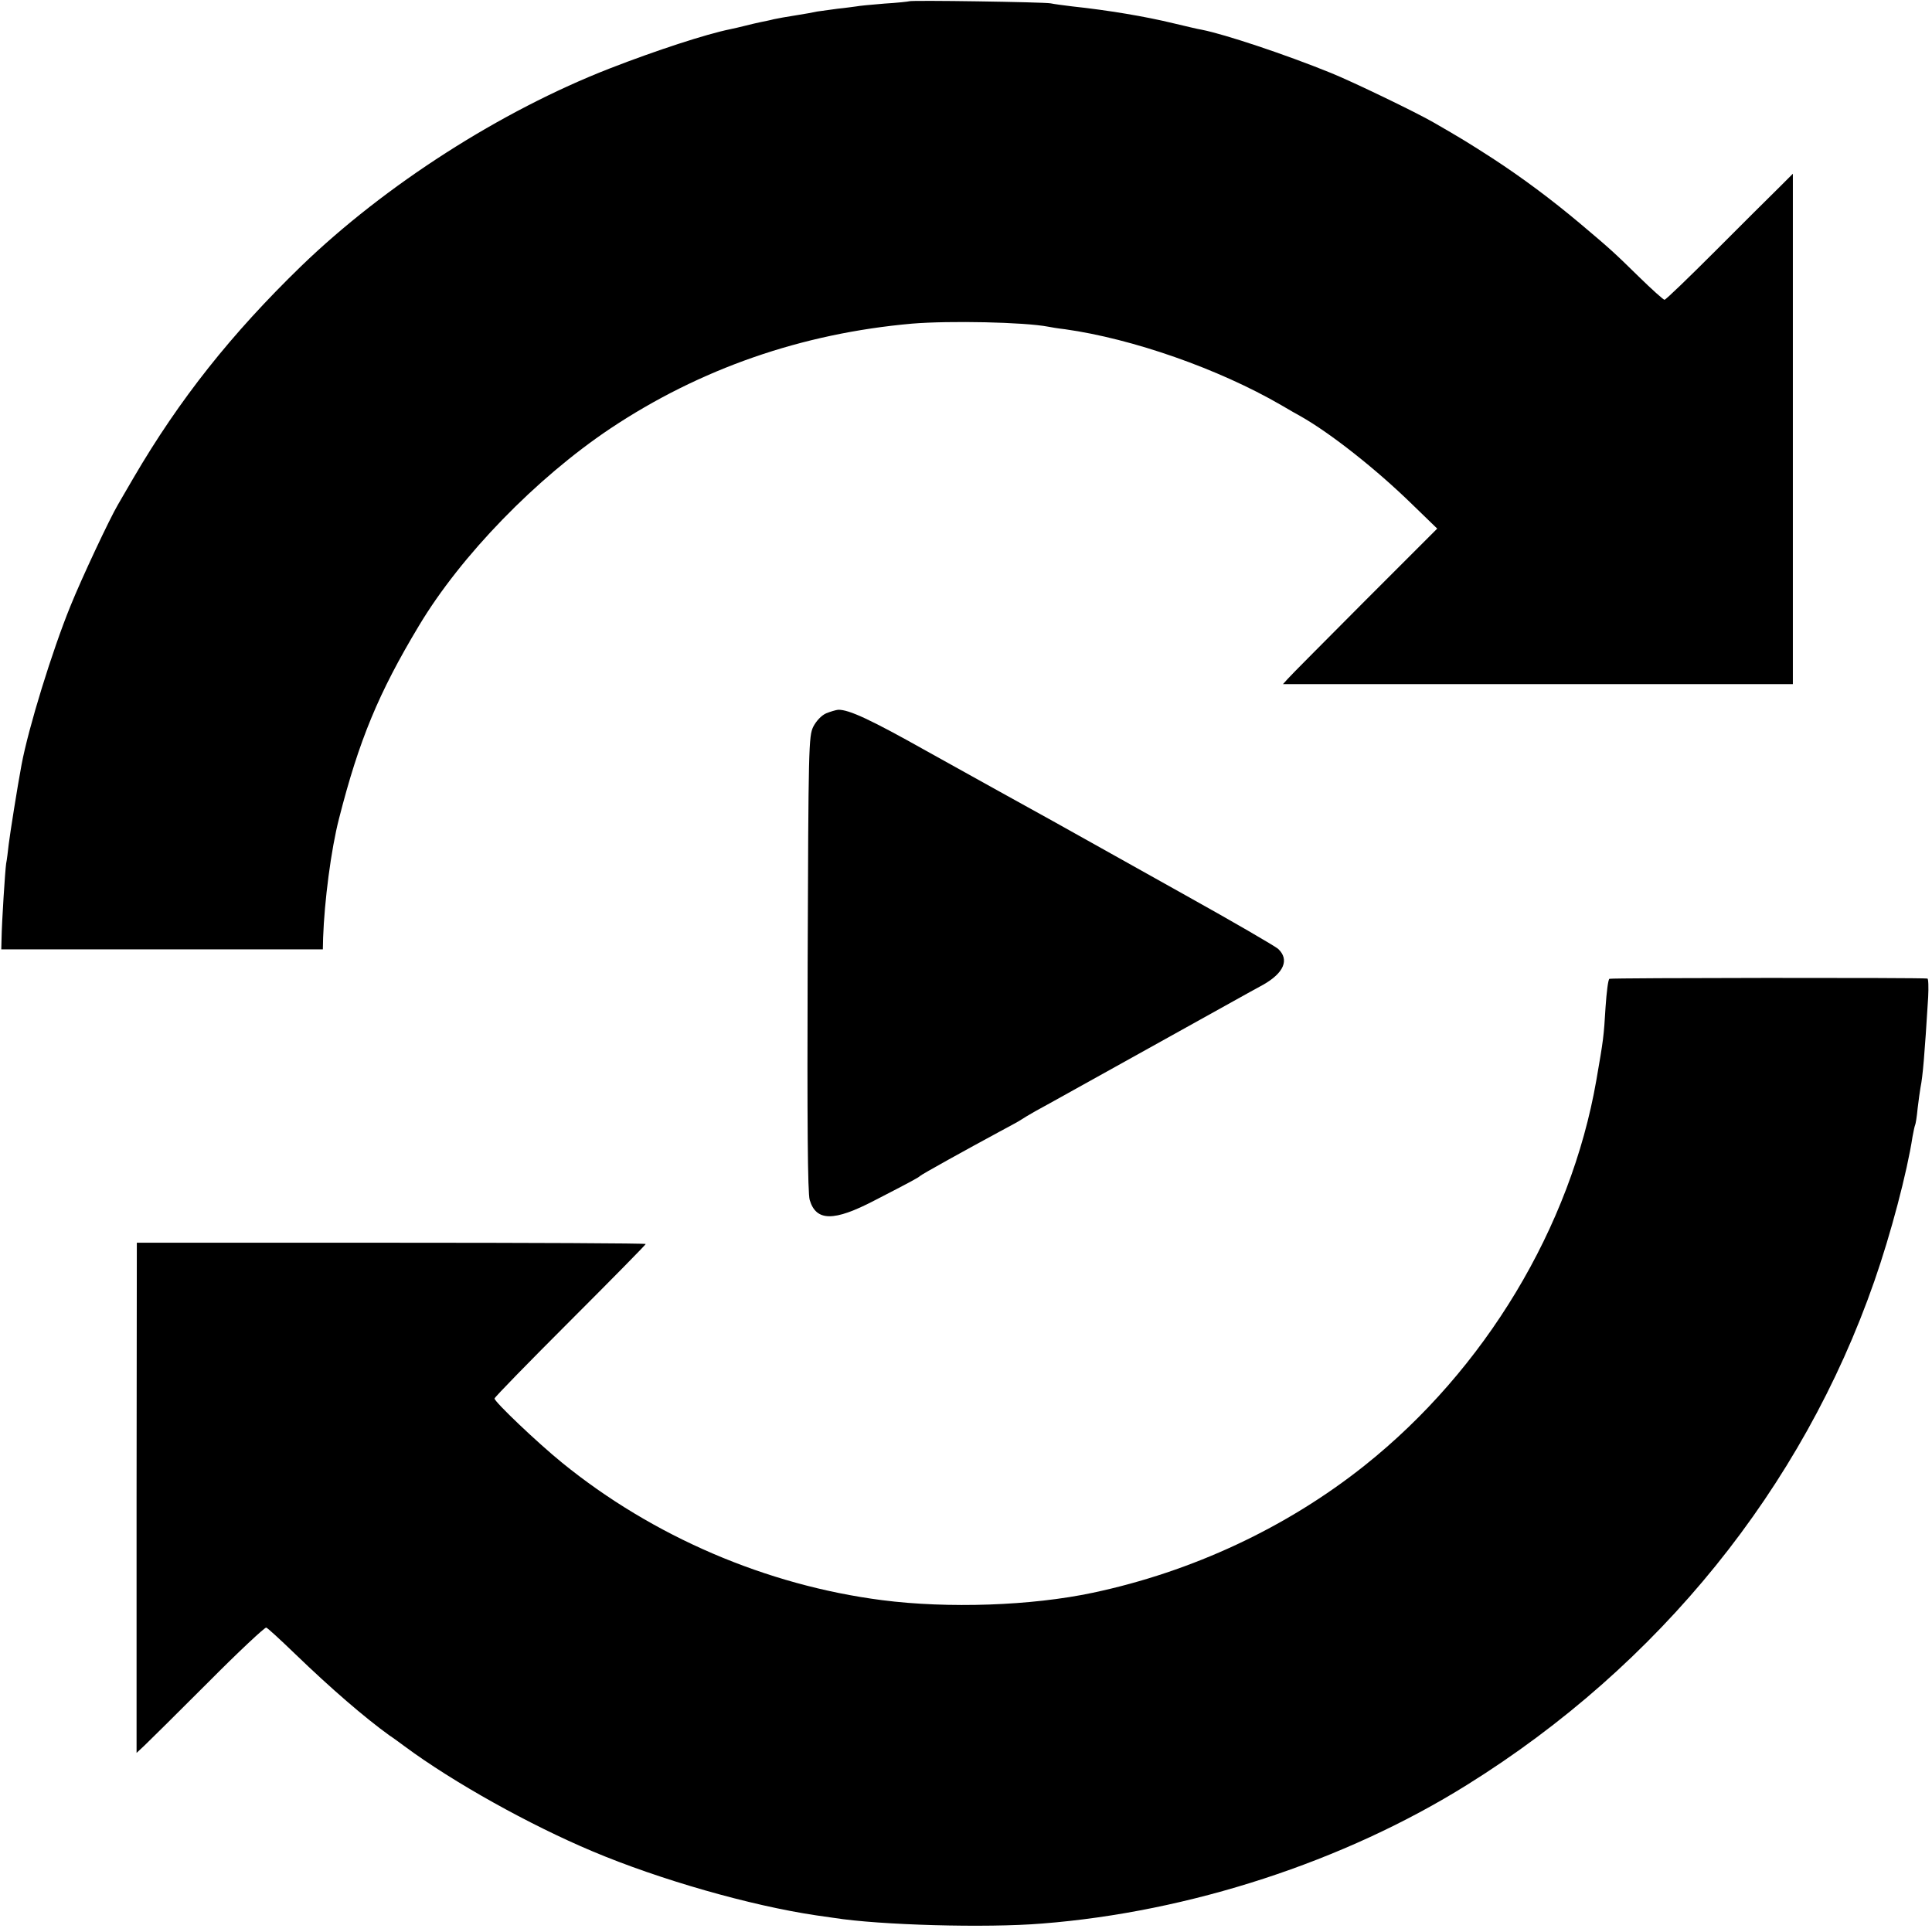
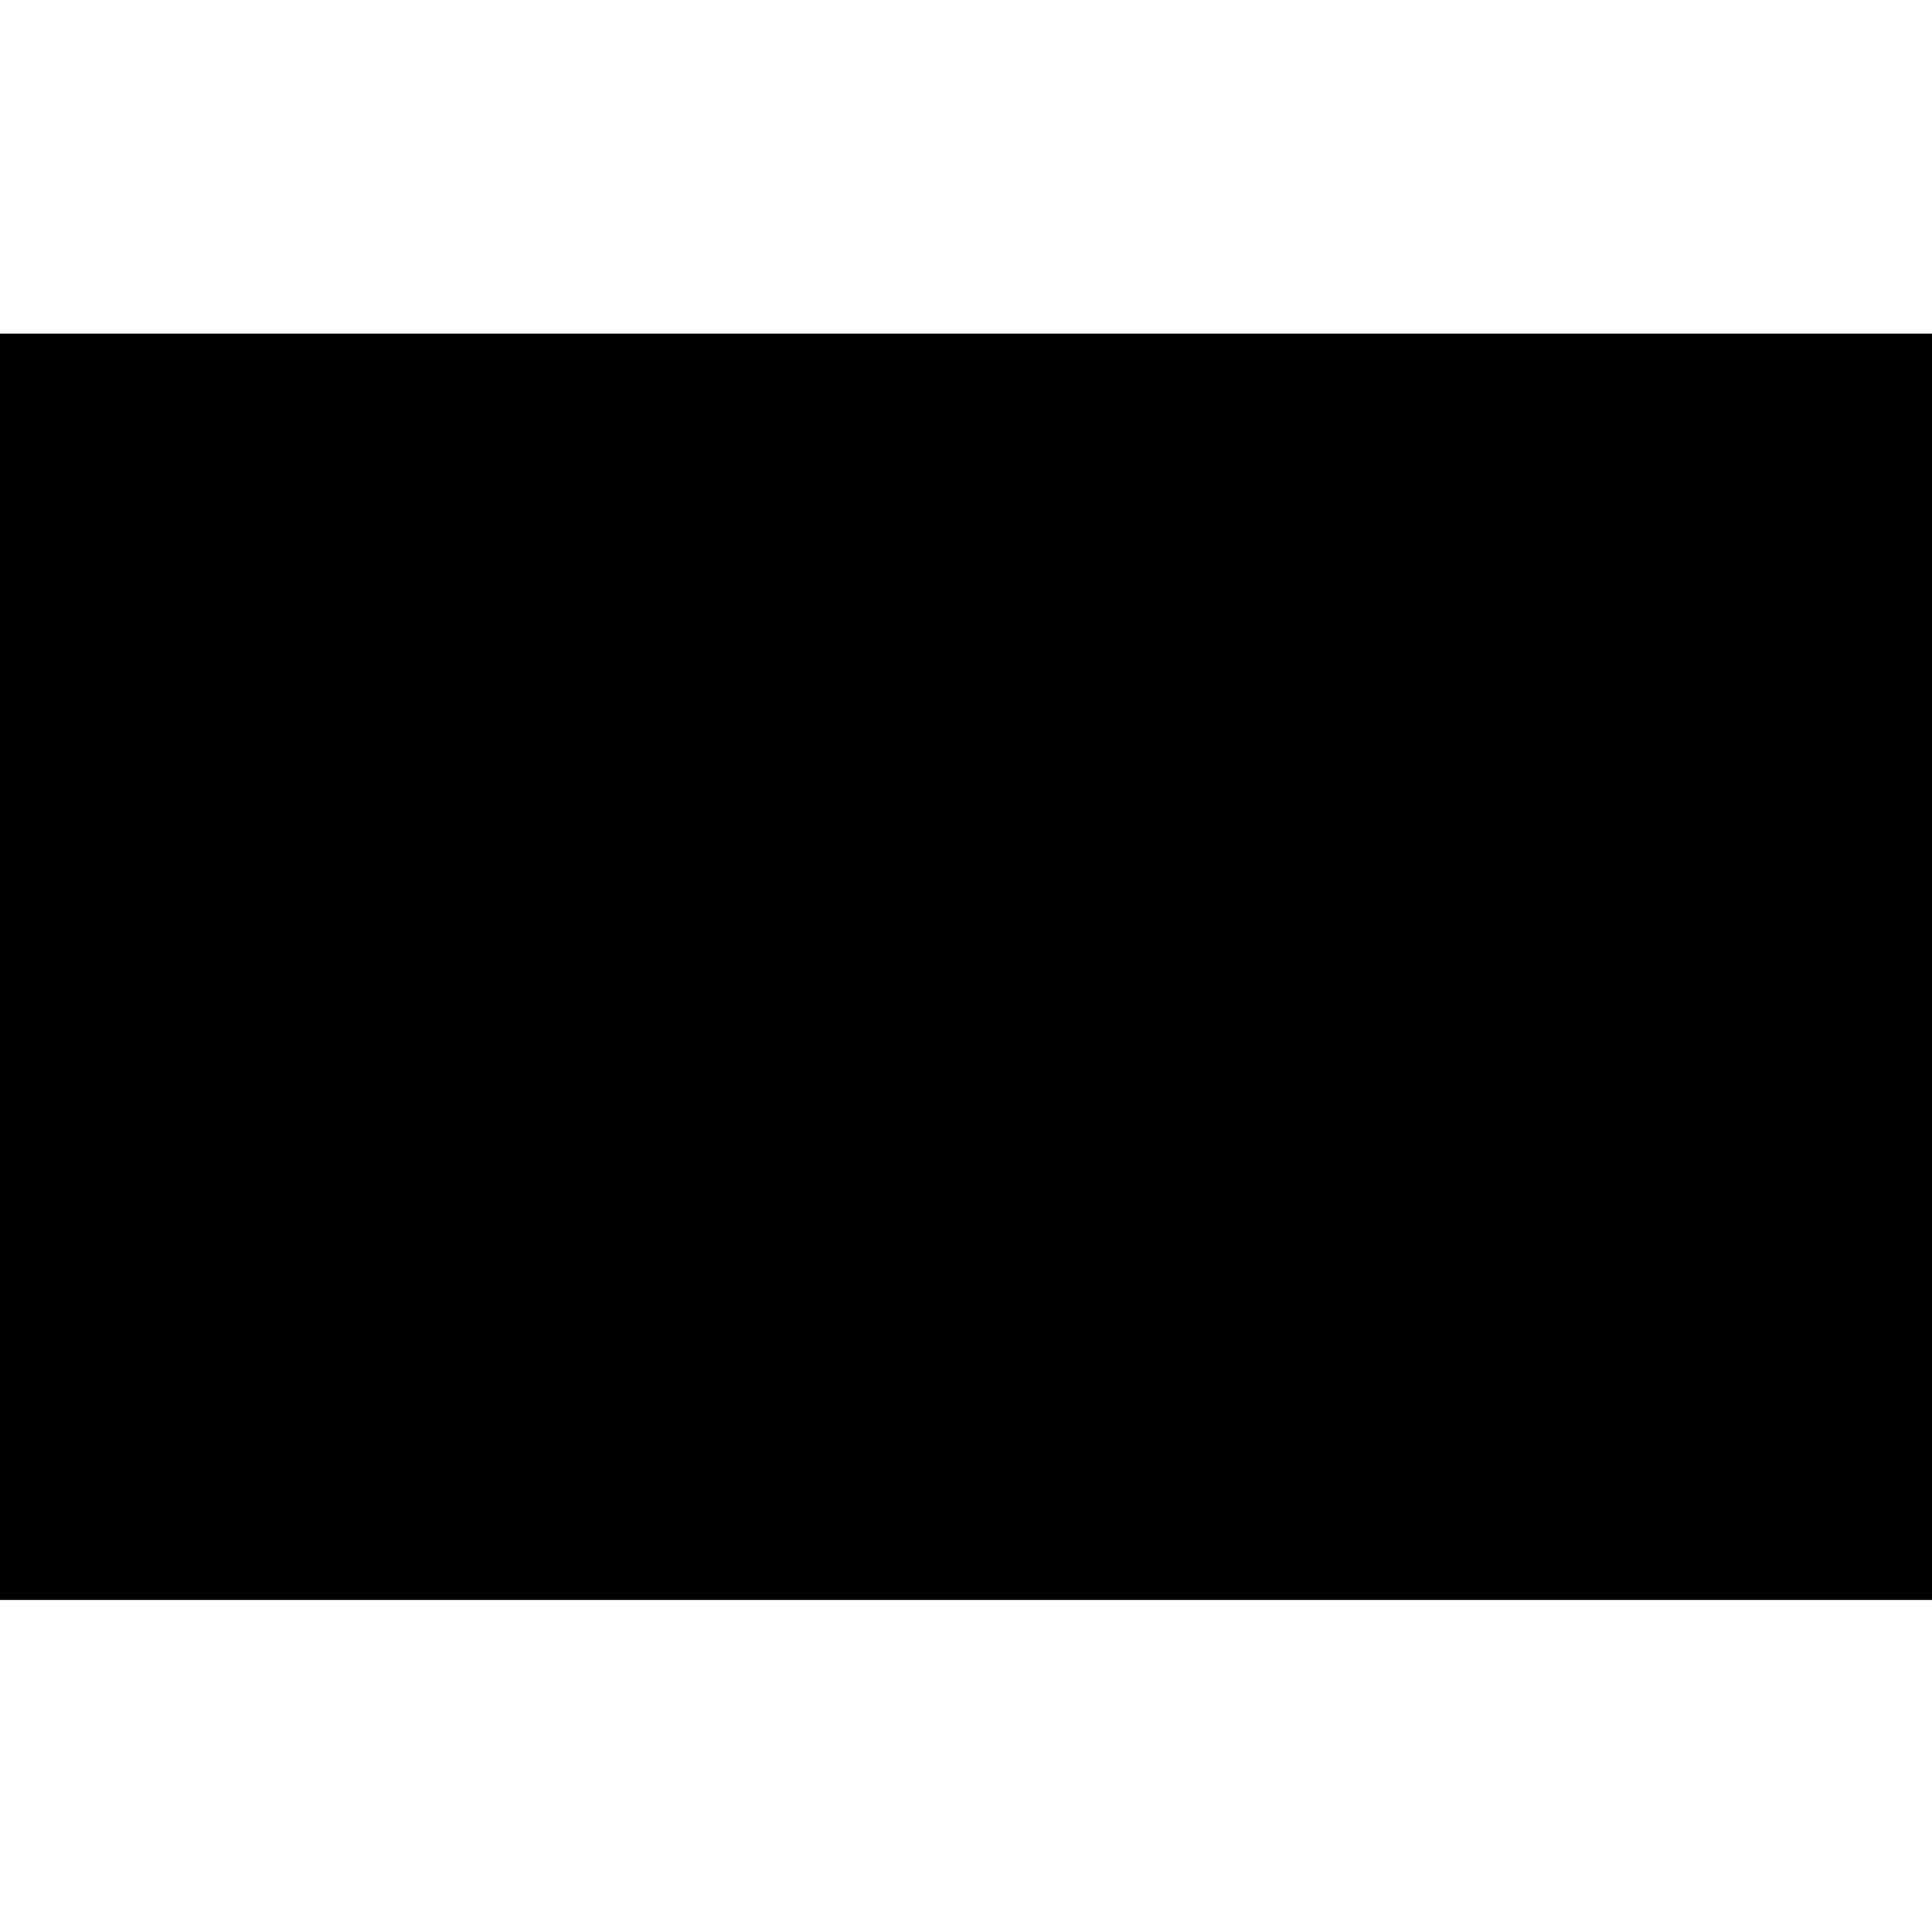
- <svg xmlns="http://www.w3.org/2000/svg" version="1.0" width="754pt" height="754pt" viewBox="0 0 754 754" preserveAspectRatio="xMidYMid meet">
-   <g transform="translate(0,754) scale(0.1,-0.1)" fill="#000000" stroke="none">
-     <path d="M3548 7535 c-2 -1 -45 -6 -96 -9 -51 -4 -101 -9 -110 -11 -9 -1 -42 -6 -73 -9 -31 -4 -67 -9 -80 -11 -13 -3 -51 -10 -84 -15 -33 -5 -71 -12 -85 -15 -14 -4 -36 -8 -50 -11 -14 -3 -41 -9 -60 -14 -19 -5 -46 -11 -60 -14 -94 -19 -290 -83 -470 -153 -426 -166 -877 -455 -1205 -772 -271 -263 -474 -518 -654 -826 -29 -49 -56 -97 -61 -105 -32 -54 -141 -286 -185 -395 -71 -174 -164 -475 -191 -620 -16 -85 -45 -269 -50 -310 -3 -27 -7 -61 -10 -75 -4 -27 -17 -228 -18 -295 l-1 -40 628 0 627 0 1 45 c5 143 31 345 62 465 78 306 154 490 312 753 164 274 458 576 746 769 351 234 748 372 1179 410 146 12 437 6 531 -12 9 -2 39 -7 66 -10 263 -37 598 -154 843 -296 30 -18 64 -37 75 -43 117 -66 297 -208 437 -345 l97 -94 -282 -282 c-155 -156 -291 -292 -301 -304 l-19 -21 995 0 995 0 0 996 0 996 -54 -54 c-30 -29 -141 -140 -246 -245 -106 -106 -196 -193 -201 -193 -4 0 -49 40 -100 90 -98 96 -110 107 -231 209 -111 93 -222 176 -340 253 -90 58 -122 78 -230 140 -67 39 -316 159 -400 193 -177 72 -414 151 -505 169 -14 2 -63 14 -110 25 -111 27 -255 51 -395 66 -33 4 -71 9 -85 12 -26 5 -547 13 -552 8z" />
-     <path d="M3224 4756 c-18 -8 -38 -29 -50 -52 -18 -37 -19 -75 -22 -924 -2 -622 0 -896 8 -923 25 -84 94 -85 253 -2 140 72 171 89 177 95 5 6 184 105 310 173 41 22 80 43 85 47 6 4 30 19 55 33 25 13 225 125 445 247 220 122 420 234 445 247 81 46 103 98 58 140 -13 11 -176 106 -363 210 -187 105 -419 234 -515 288 -96 53 -193 107 -215 119 -22 12 -148 82 -279 155 -219 123 -303 162 -345 161 -9 -1 -30 -7 -47 -14z" />
-     <path d="M6281 3720 c-5 -3 -11 -52 -15 -110 -7 -116 -8 -125 -36 -286 -100 -574 -435 -1130 -905 -1504 -304 -242 -673 -414 -1060 -496 -240 -51 -565 -62 -822 -29 -451 58 -895 248 -1250 537 -96 78 -263 237 -263 250 0 5 133 141 295 303 162 162 295 297 295 300 0 3 -447 5 -993 5 l-993 0 -1 -995 0 -996 30 28 c16 15 128 126 248 246 120 121 223 217 228 215 5 -1 56 -48 113 -103 141 -136 271 -248 368 -318 14 -9 41 -29 60 -43 189 -140 487 -306 732 -409 263 -111 617 -212 873 -250 22 -3 54 -8 70 -10 176 -28 593 -40 812 -22 575 45 1179 242 1658 541 750 467 1309 1159 1590 1966 64 183 128 426 149 564 4 21 8 41 10 45 2 3 7 33 10 66 4 33 9 69 11 80 9 44 16 125 30 353 2 39 1 73 -3 73 -23 4 -1235 3 -1241 -1z" />
+ <svg xmlns="http://www.w3.org/2000/svg" version="1.0" width="1280pt" height="1280pt" viewBox="0 0 1280 1280" preserveAspectRatio="xMidYMid meet">
+   <g transform="translate(0,1280) scale(0.1,-0.1)" fill="#000000" stroke="none">
+     <path d="M0 6395 l0 -4195 6400 0 6400 0 0 4195 0 4195 -6400 0 -6400 0 0 -4195z" />
  </g>
</svg>
